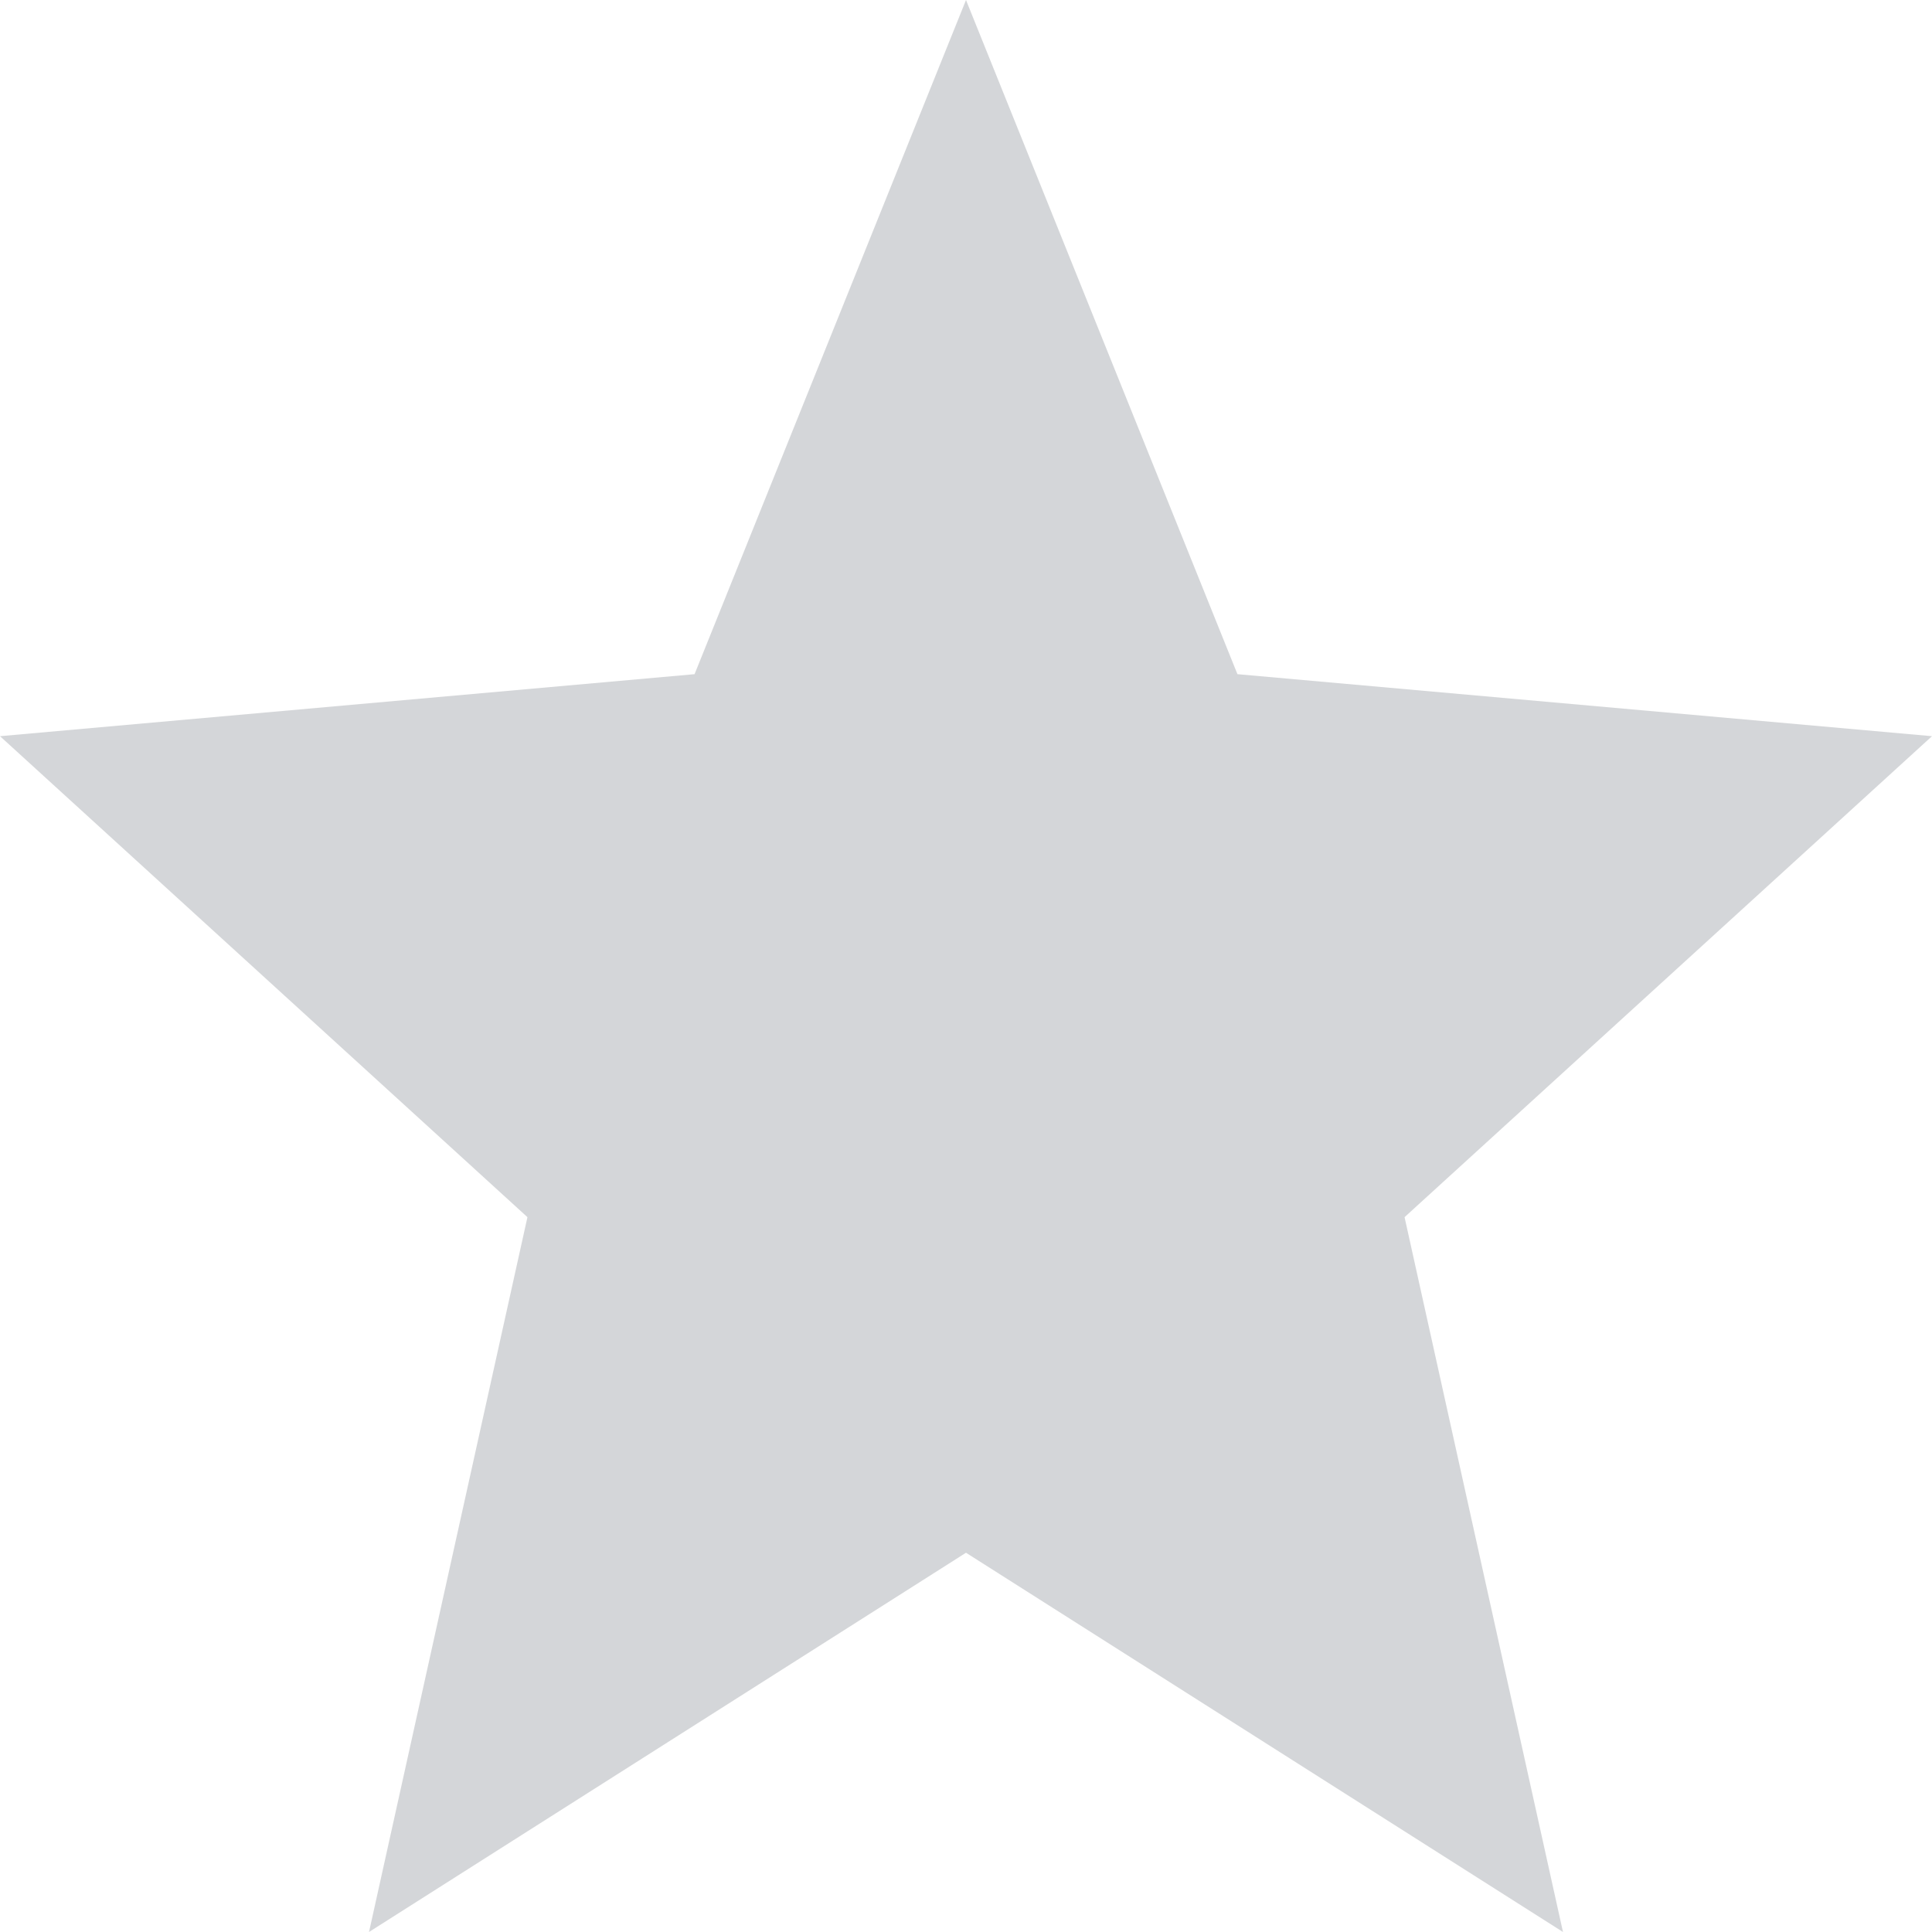
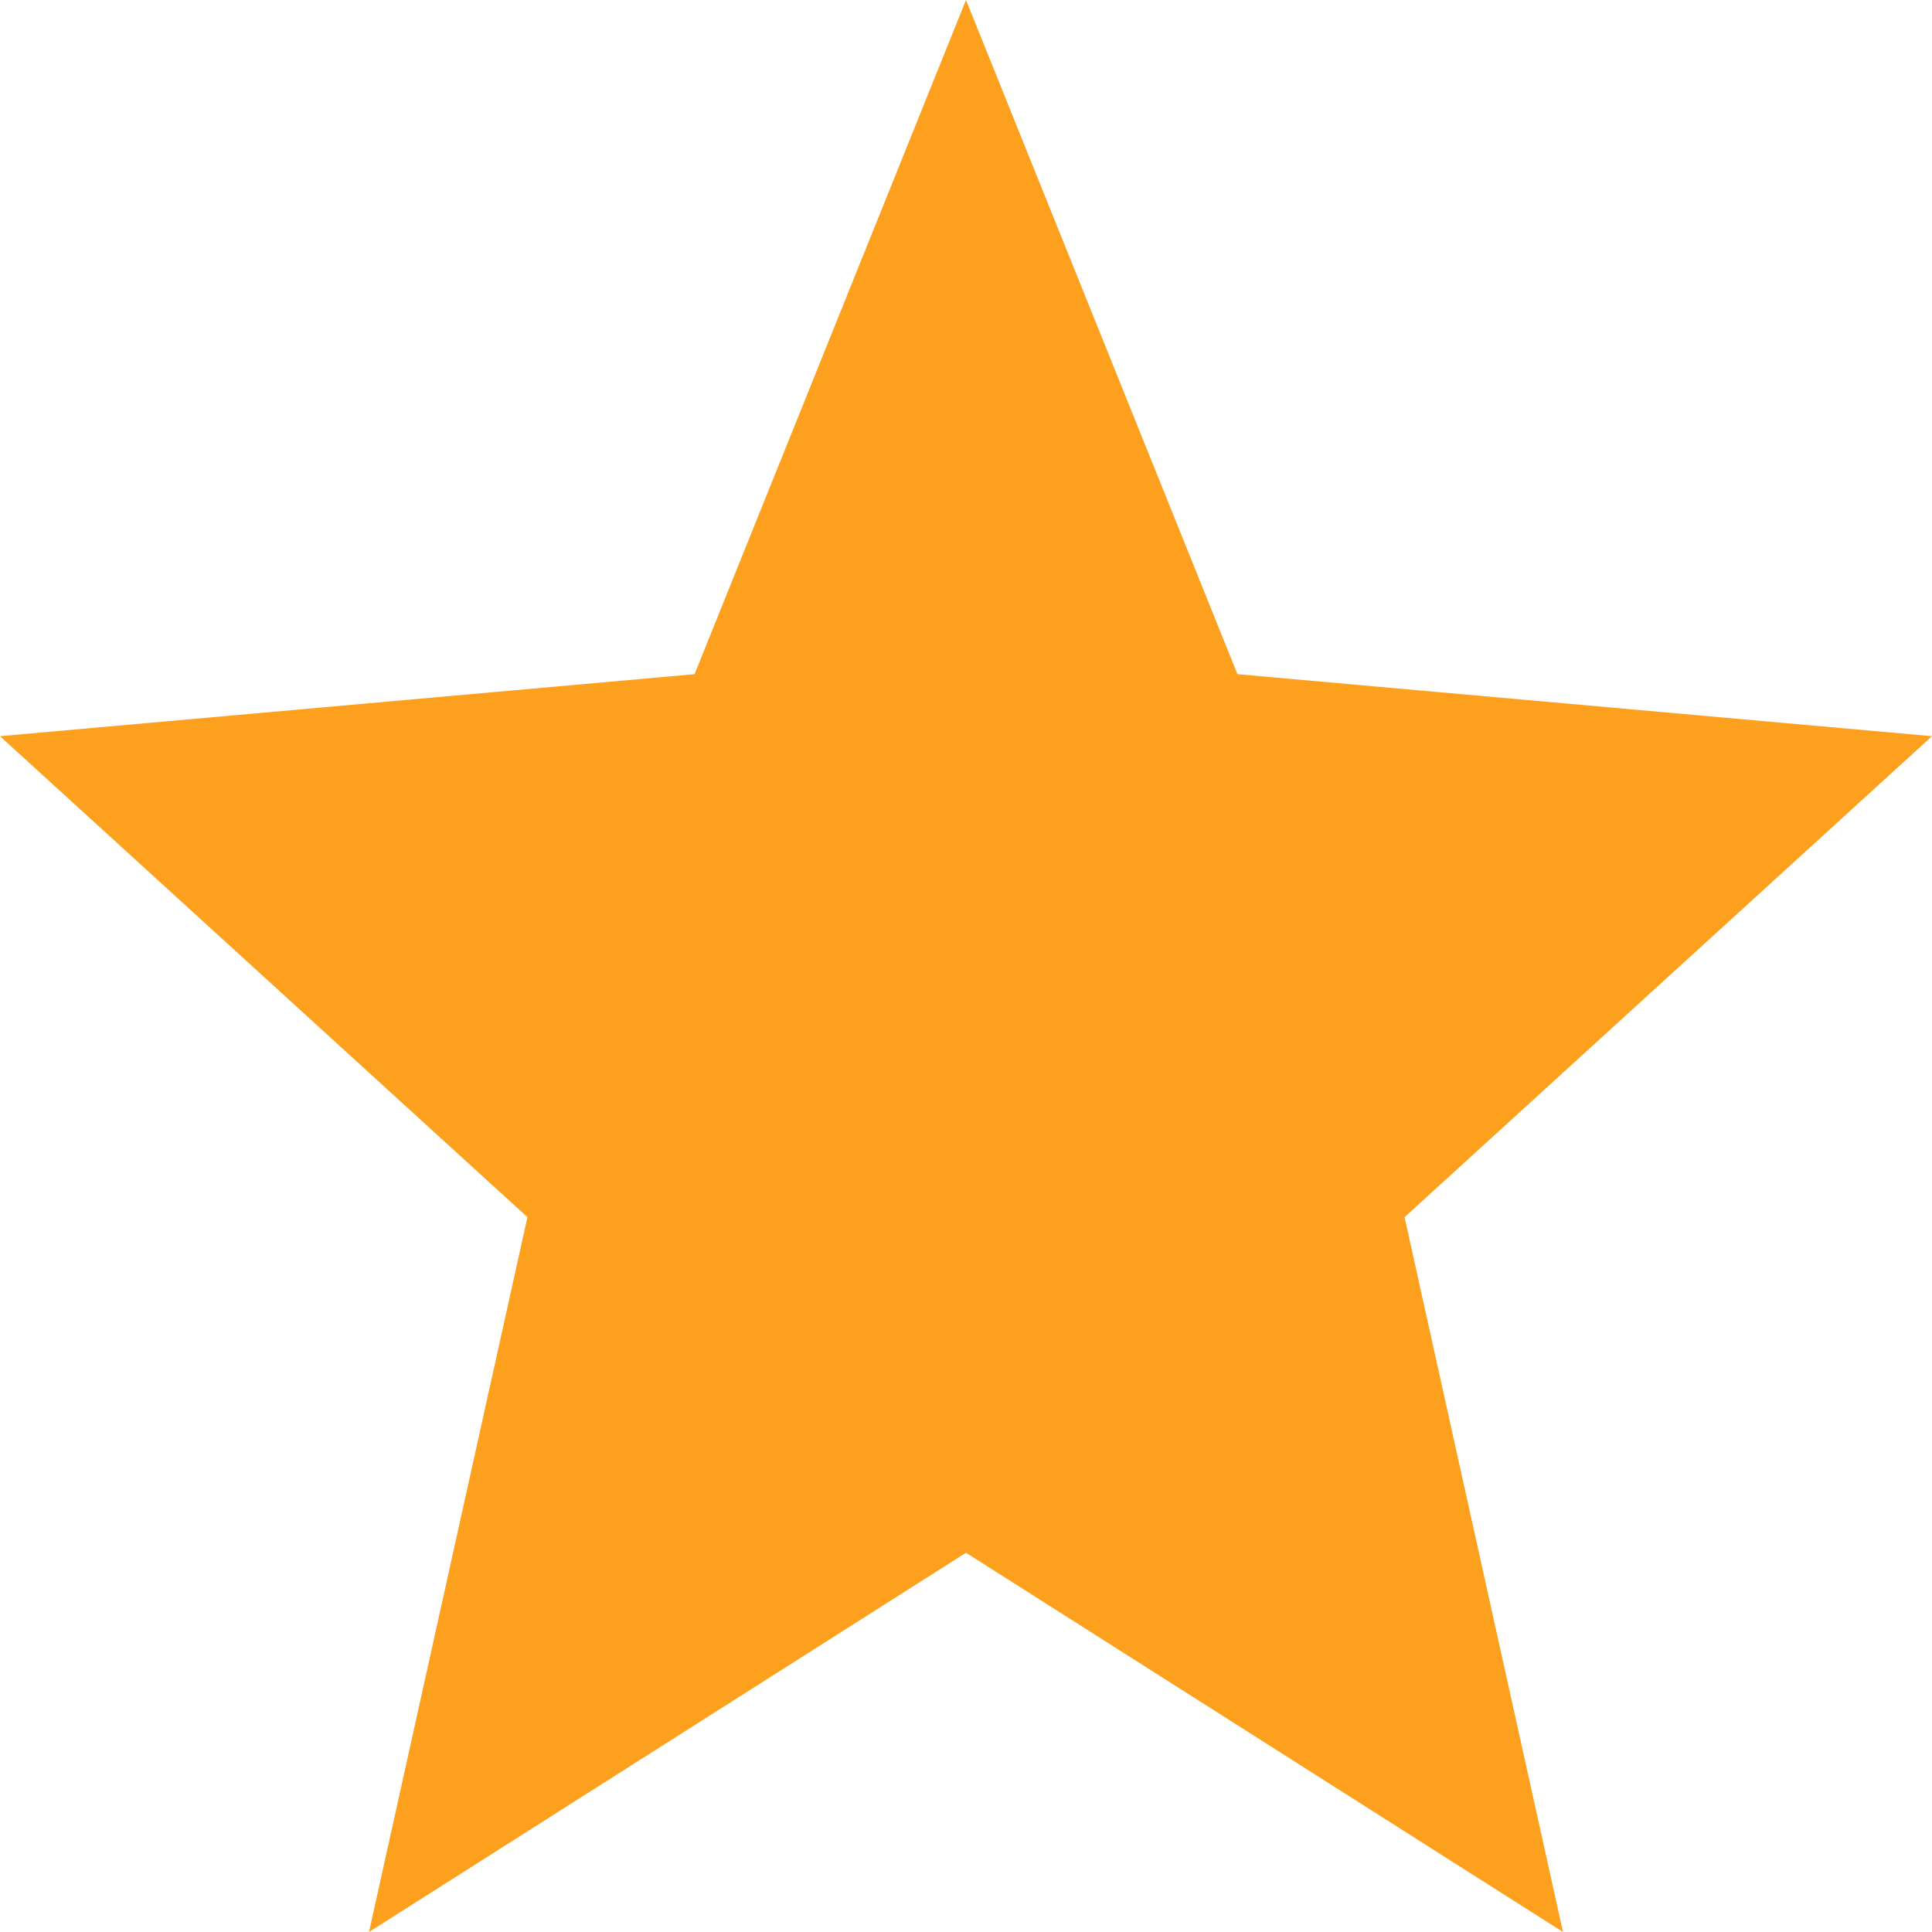
<svg xmlns="http://www.w3.org/2000/svg" width="20" height="20" viewBox="0 0 20 20" fill="none">
-   <path opacity="0.5" fill-rule="evenodd" clip-rule="evenodd" d="M10 16.074L16.18 20L14.54 12.6L20 7.621L12.81 6.979L10 0L7.19 6.979L0 7.621L5.46 12.6L3.82 20L10 16.074Z" fill="#AAAEB3" />
+   <path fill-rule="evenodd" clip-rule="evenodd" d="M10 16.074L16.18 20L14.54 12.6L20 7.621L12.81 6.979L10 0L7.19 6.979L0 7.621L5.46 12.6L3.82 20L10 16.074Z" fill="#FDA01E" />
</svg>
